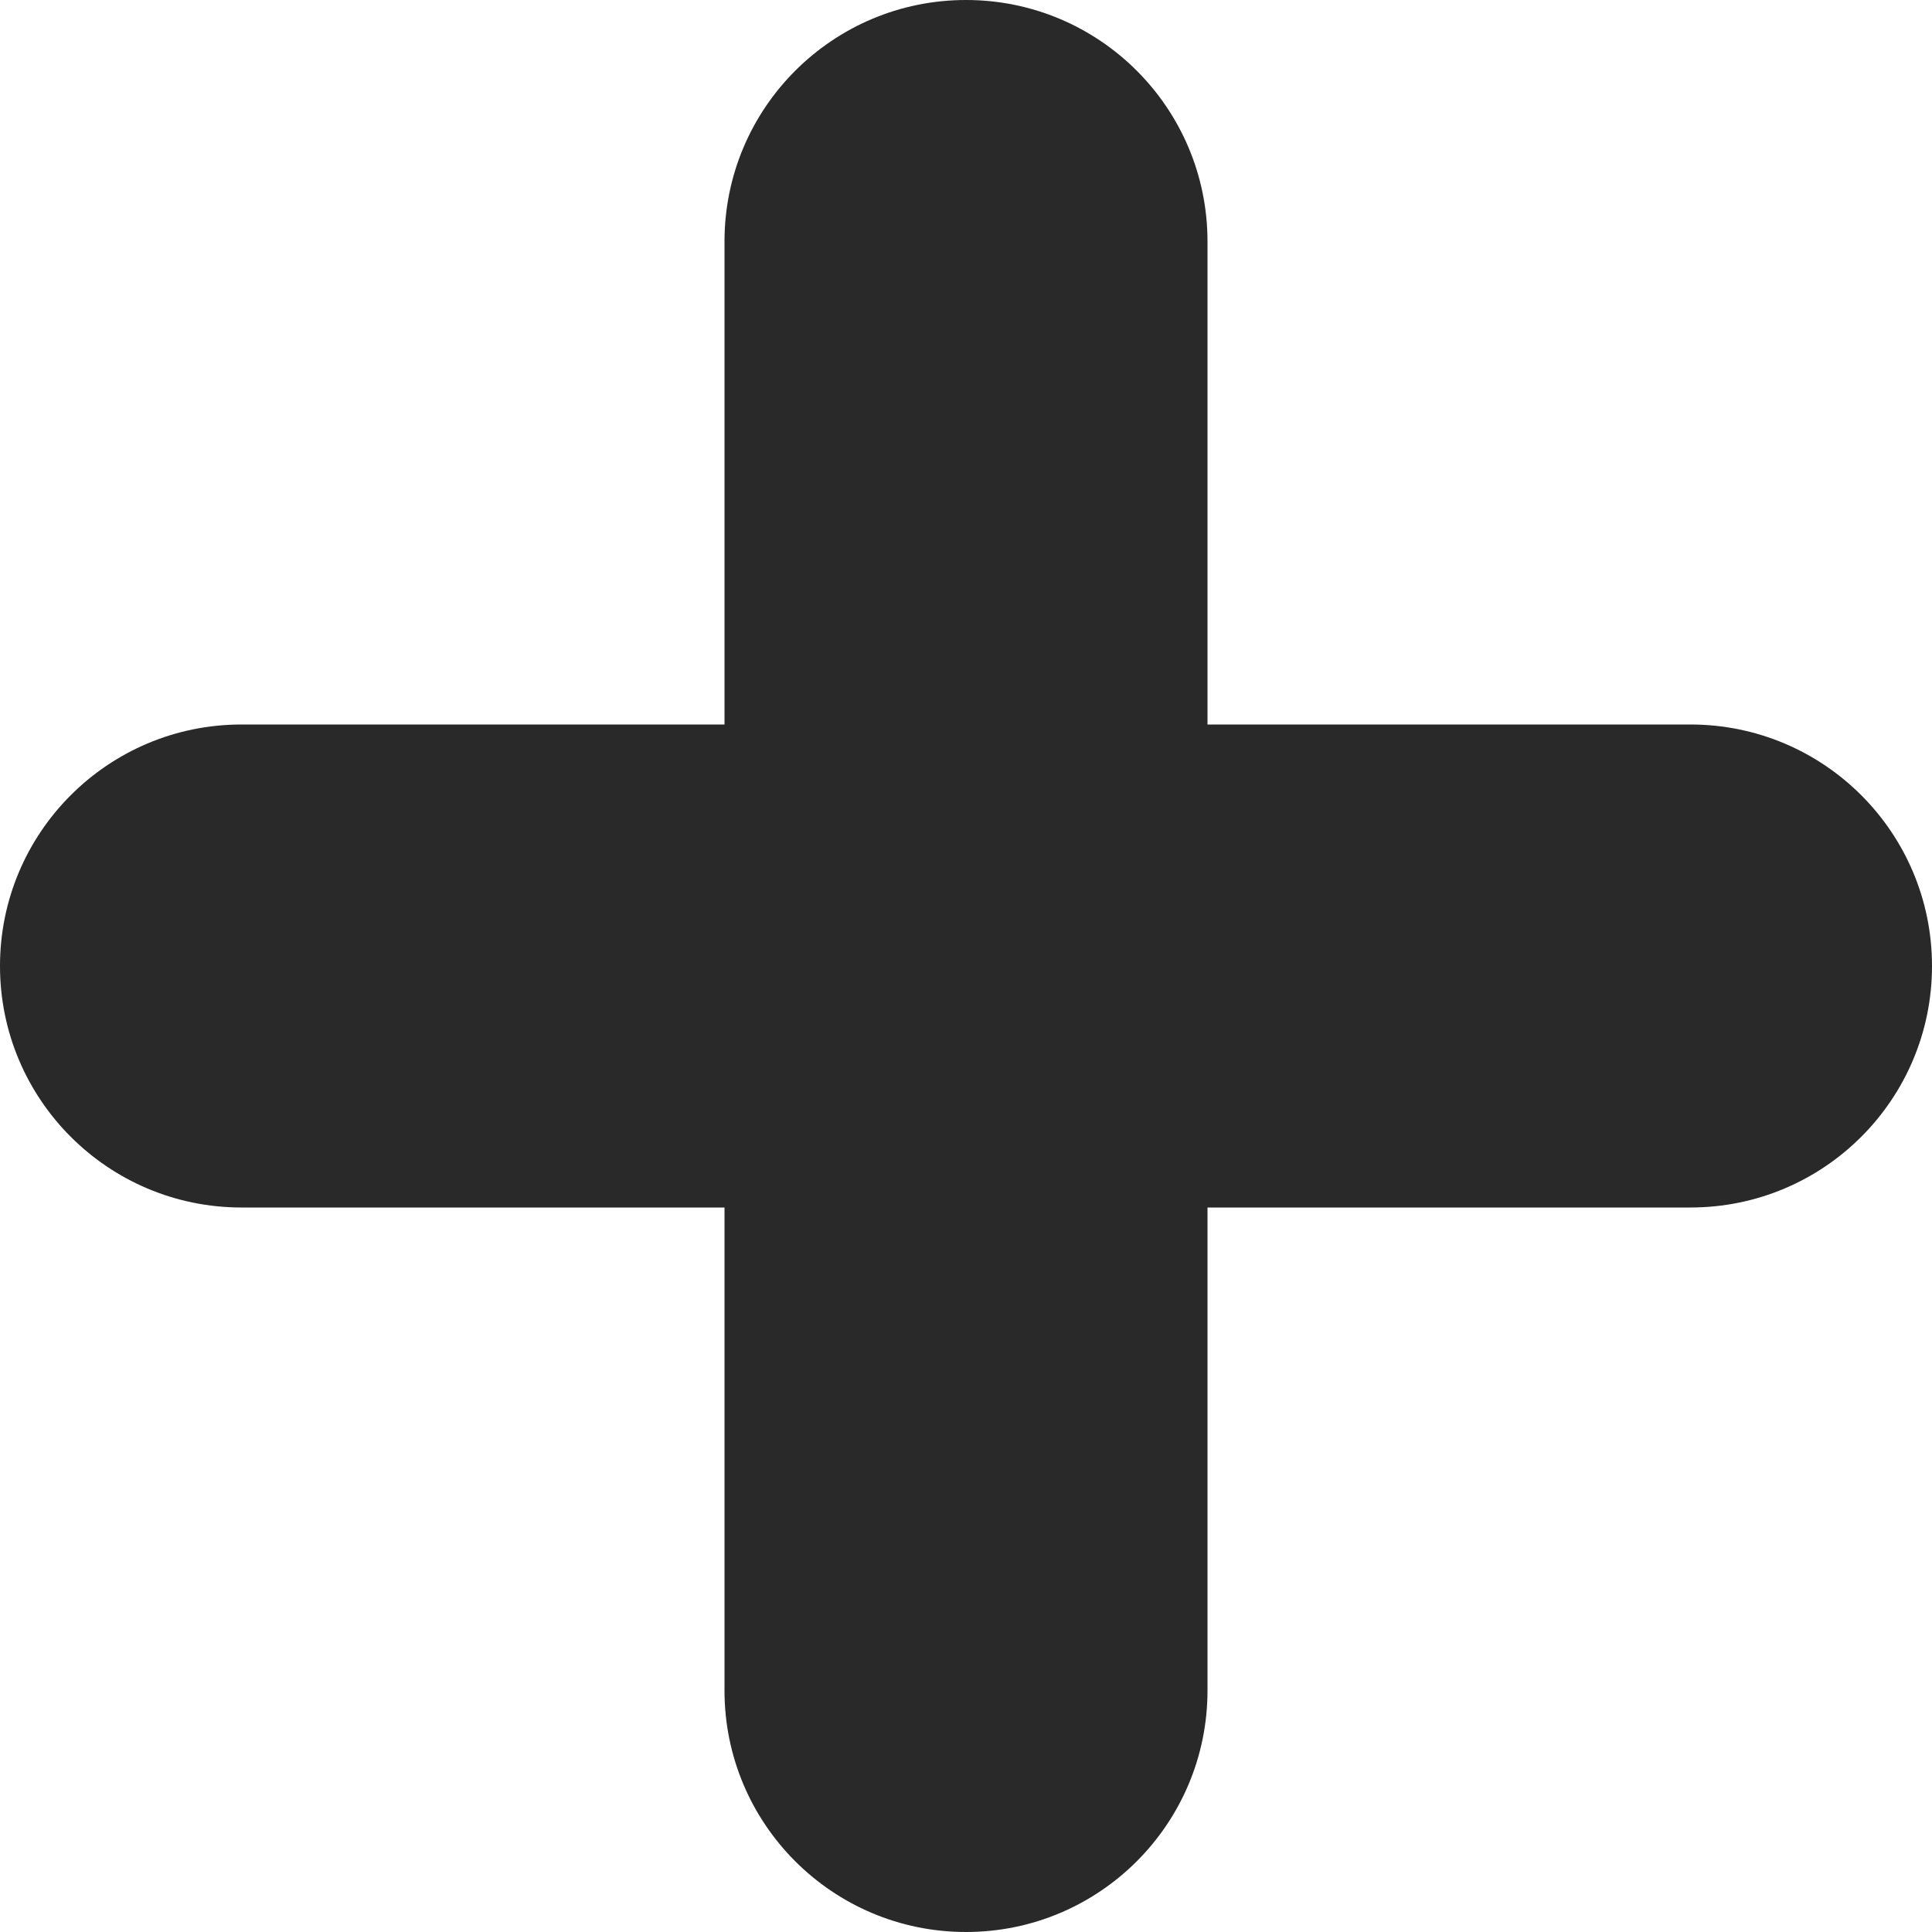
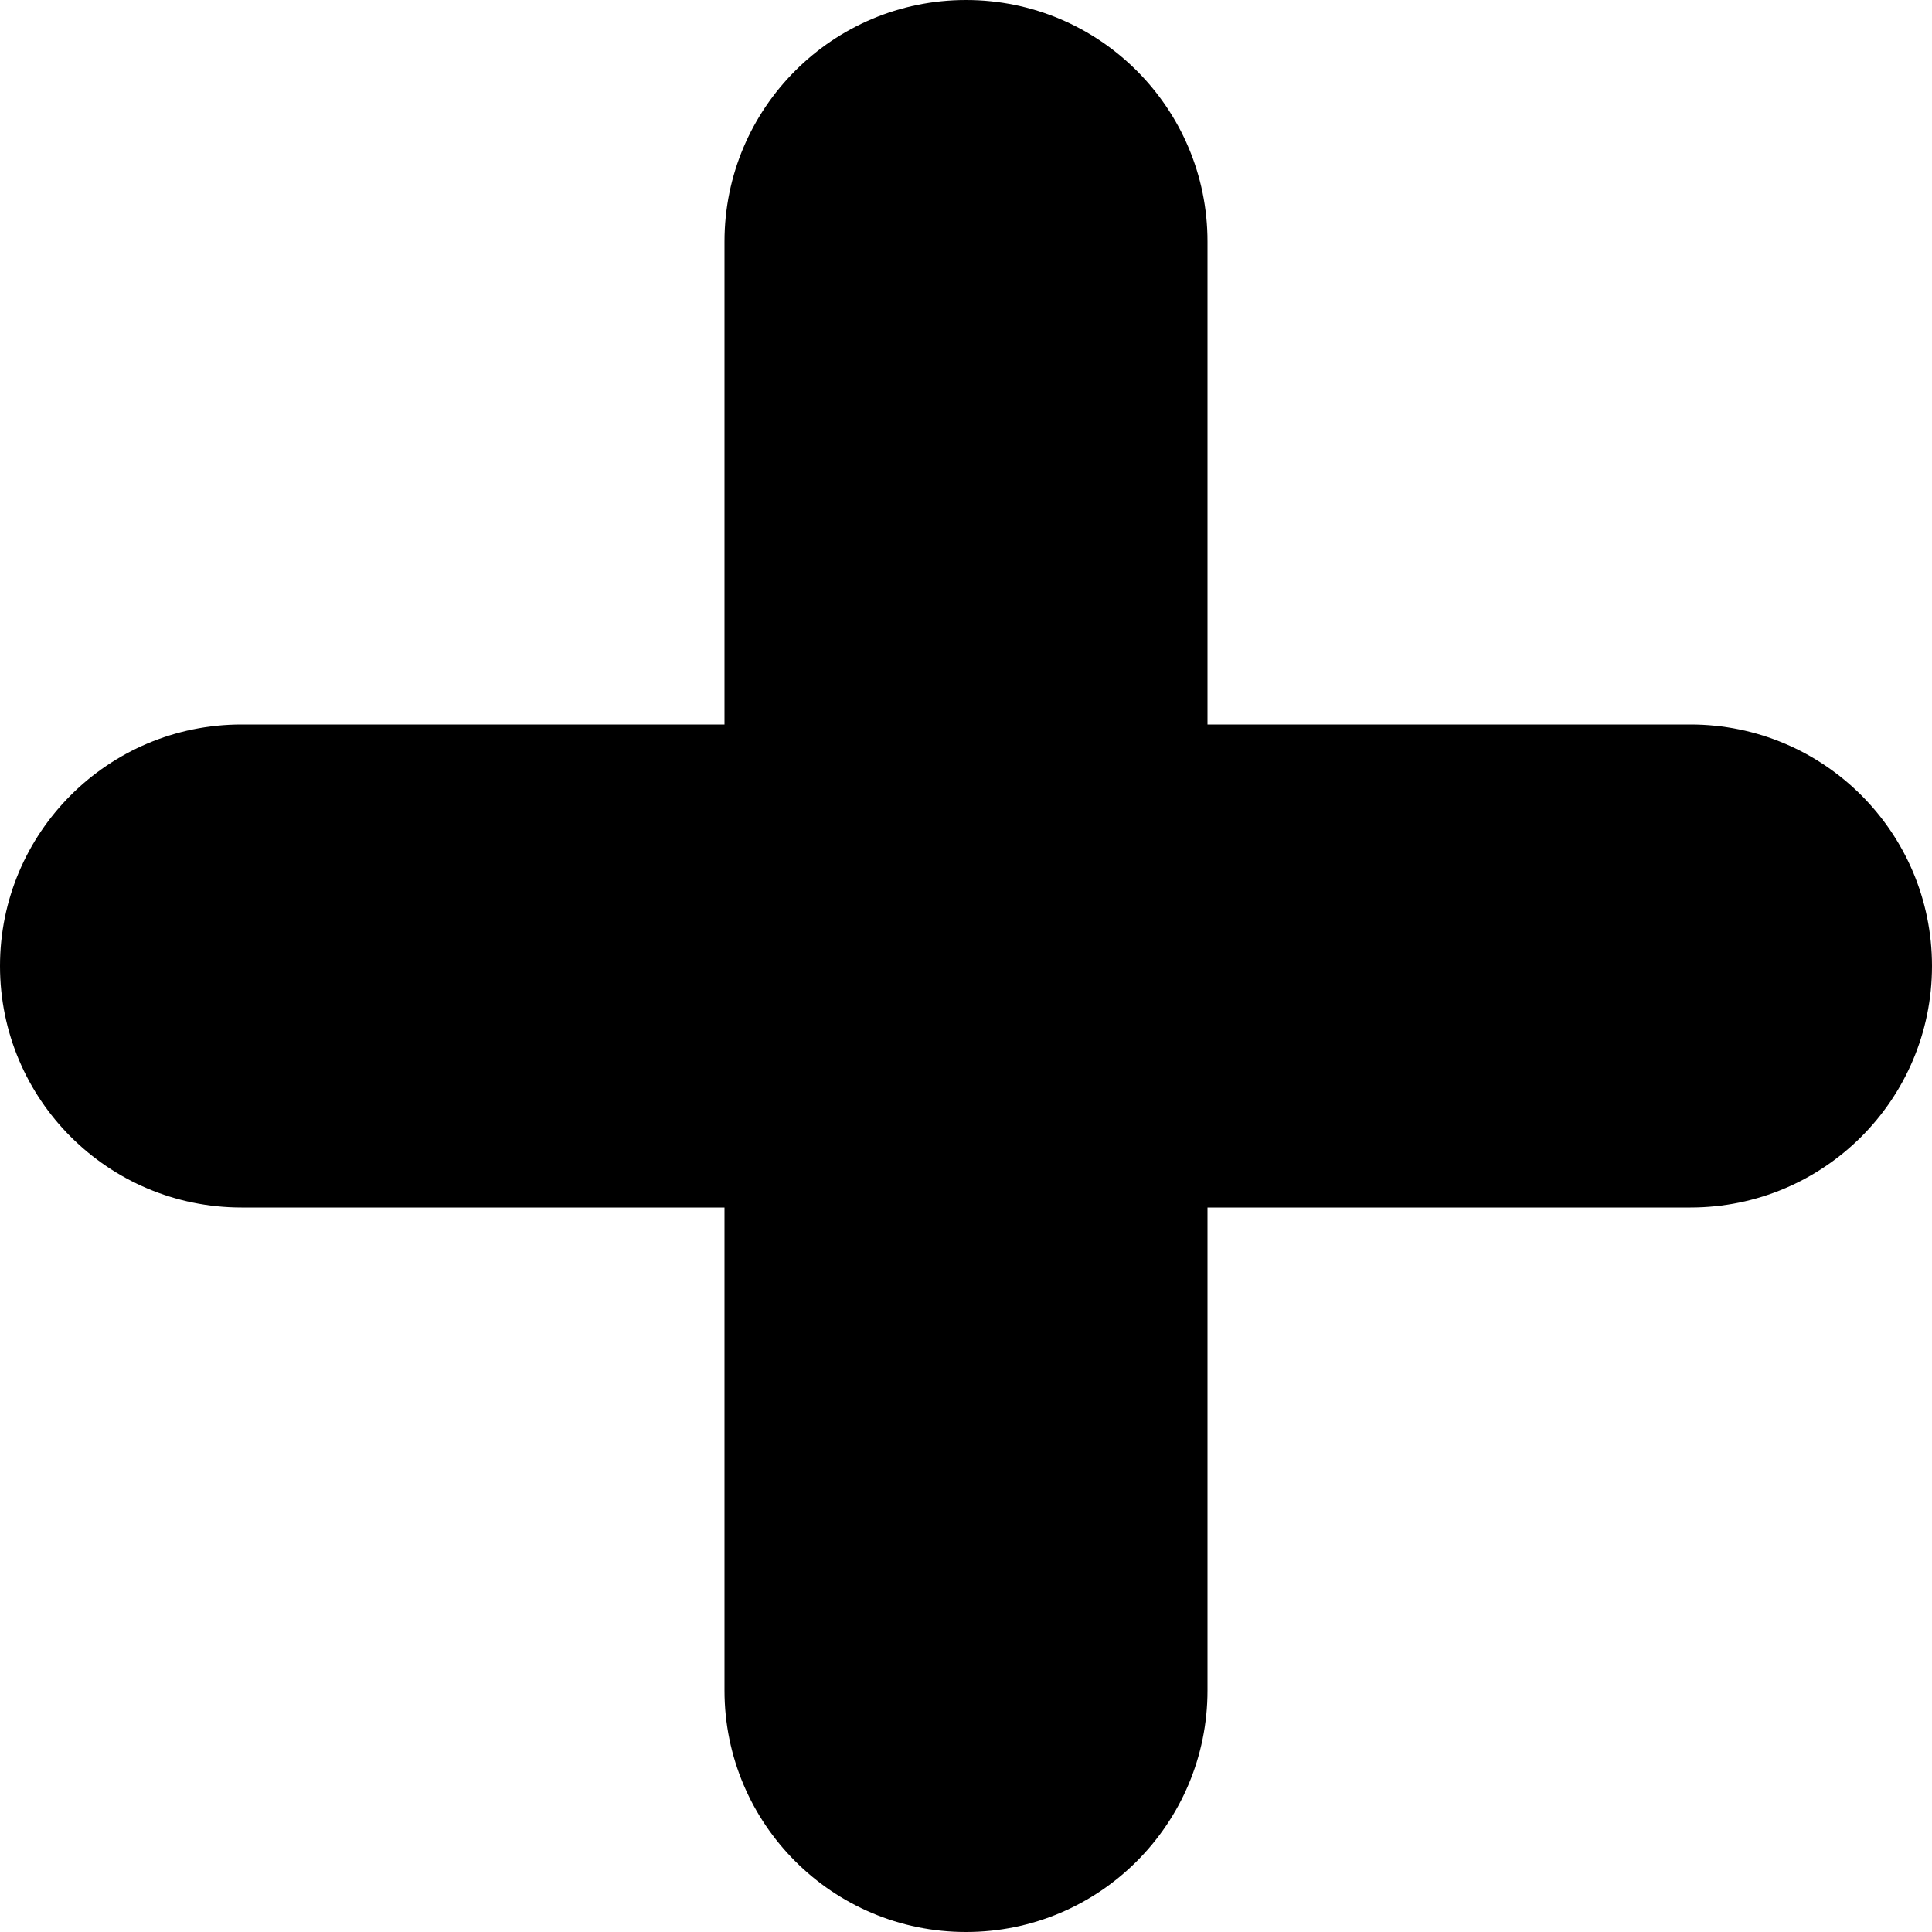
- <svg xmlns="http://www.w3.org/2000/svg" width="21" height="21" viewBox="0 0 21 21" fill="none">
-   <path d="M0 10.5C0 9.05 1.175 7.875 2.625 7.875L18.375 7.875C19.825 7.875 21 9.05 21 10.5C21 11.95 19.825 13.125 18.375 13.125L2.625 13.125C1.175 13.125 0 11.95 0 10.5Z" fill="#292929" />
-   <path d="M10.5 21C9.05 21 7.875 19.825 7.875 18.375L7.875 2.625C7.875 1.175 9.05 0 10.5 0C11.95 0 13.125 1.175 13.125 2.625L13.125 18.375C13.125 19.825 11.95 21 10.5 21Z" fill="#292929" />
+ <svg xmlns="http://www.w3.org/2000/svg" width="21" height="21" viewBox="0 0 21 21">
+   <path d="M0 10.5C0 9.05 1.175 7.875 2.625 7.875L18.375 7.875C19.825 7.875 21 9.05 21 10.5C21 11.95 19.825 13.125 18.375 13.125L2.625 13.125C1.175 13.125 0 11.95 0 10.5Z" />
+   <path d="M10.5 21C9.05 21 7.875 19.825 7.875 18.375L7.875 2.625C7.875 1.175 9.05 0 10.5 0C11.95 0 13.125 1.175 13.125 2.625L13.125 18.375C13.125 19.825 11.95 21 10.5 21Z" />
</svg>
